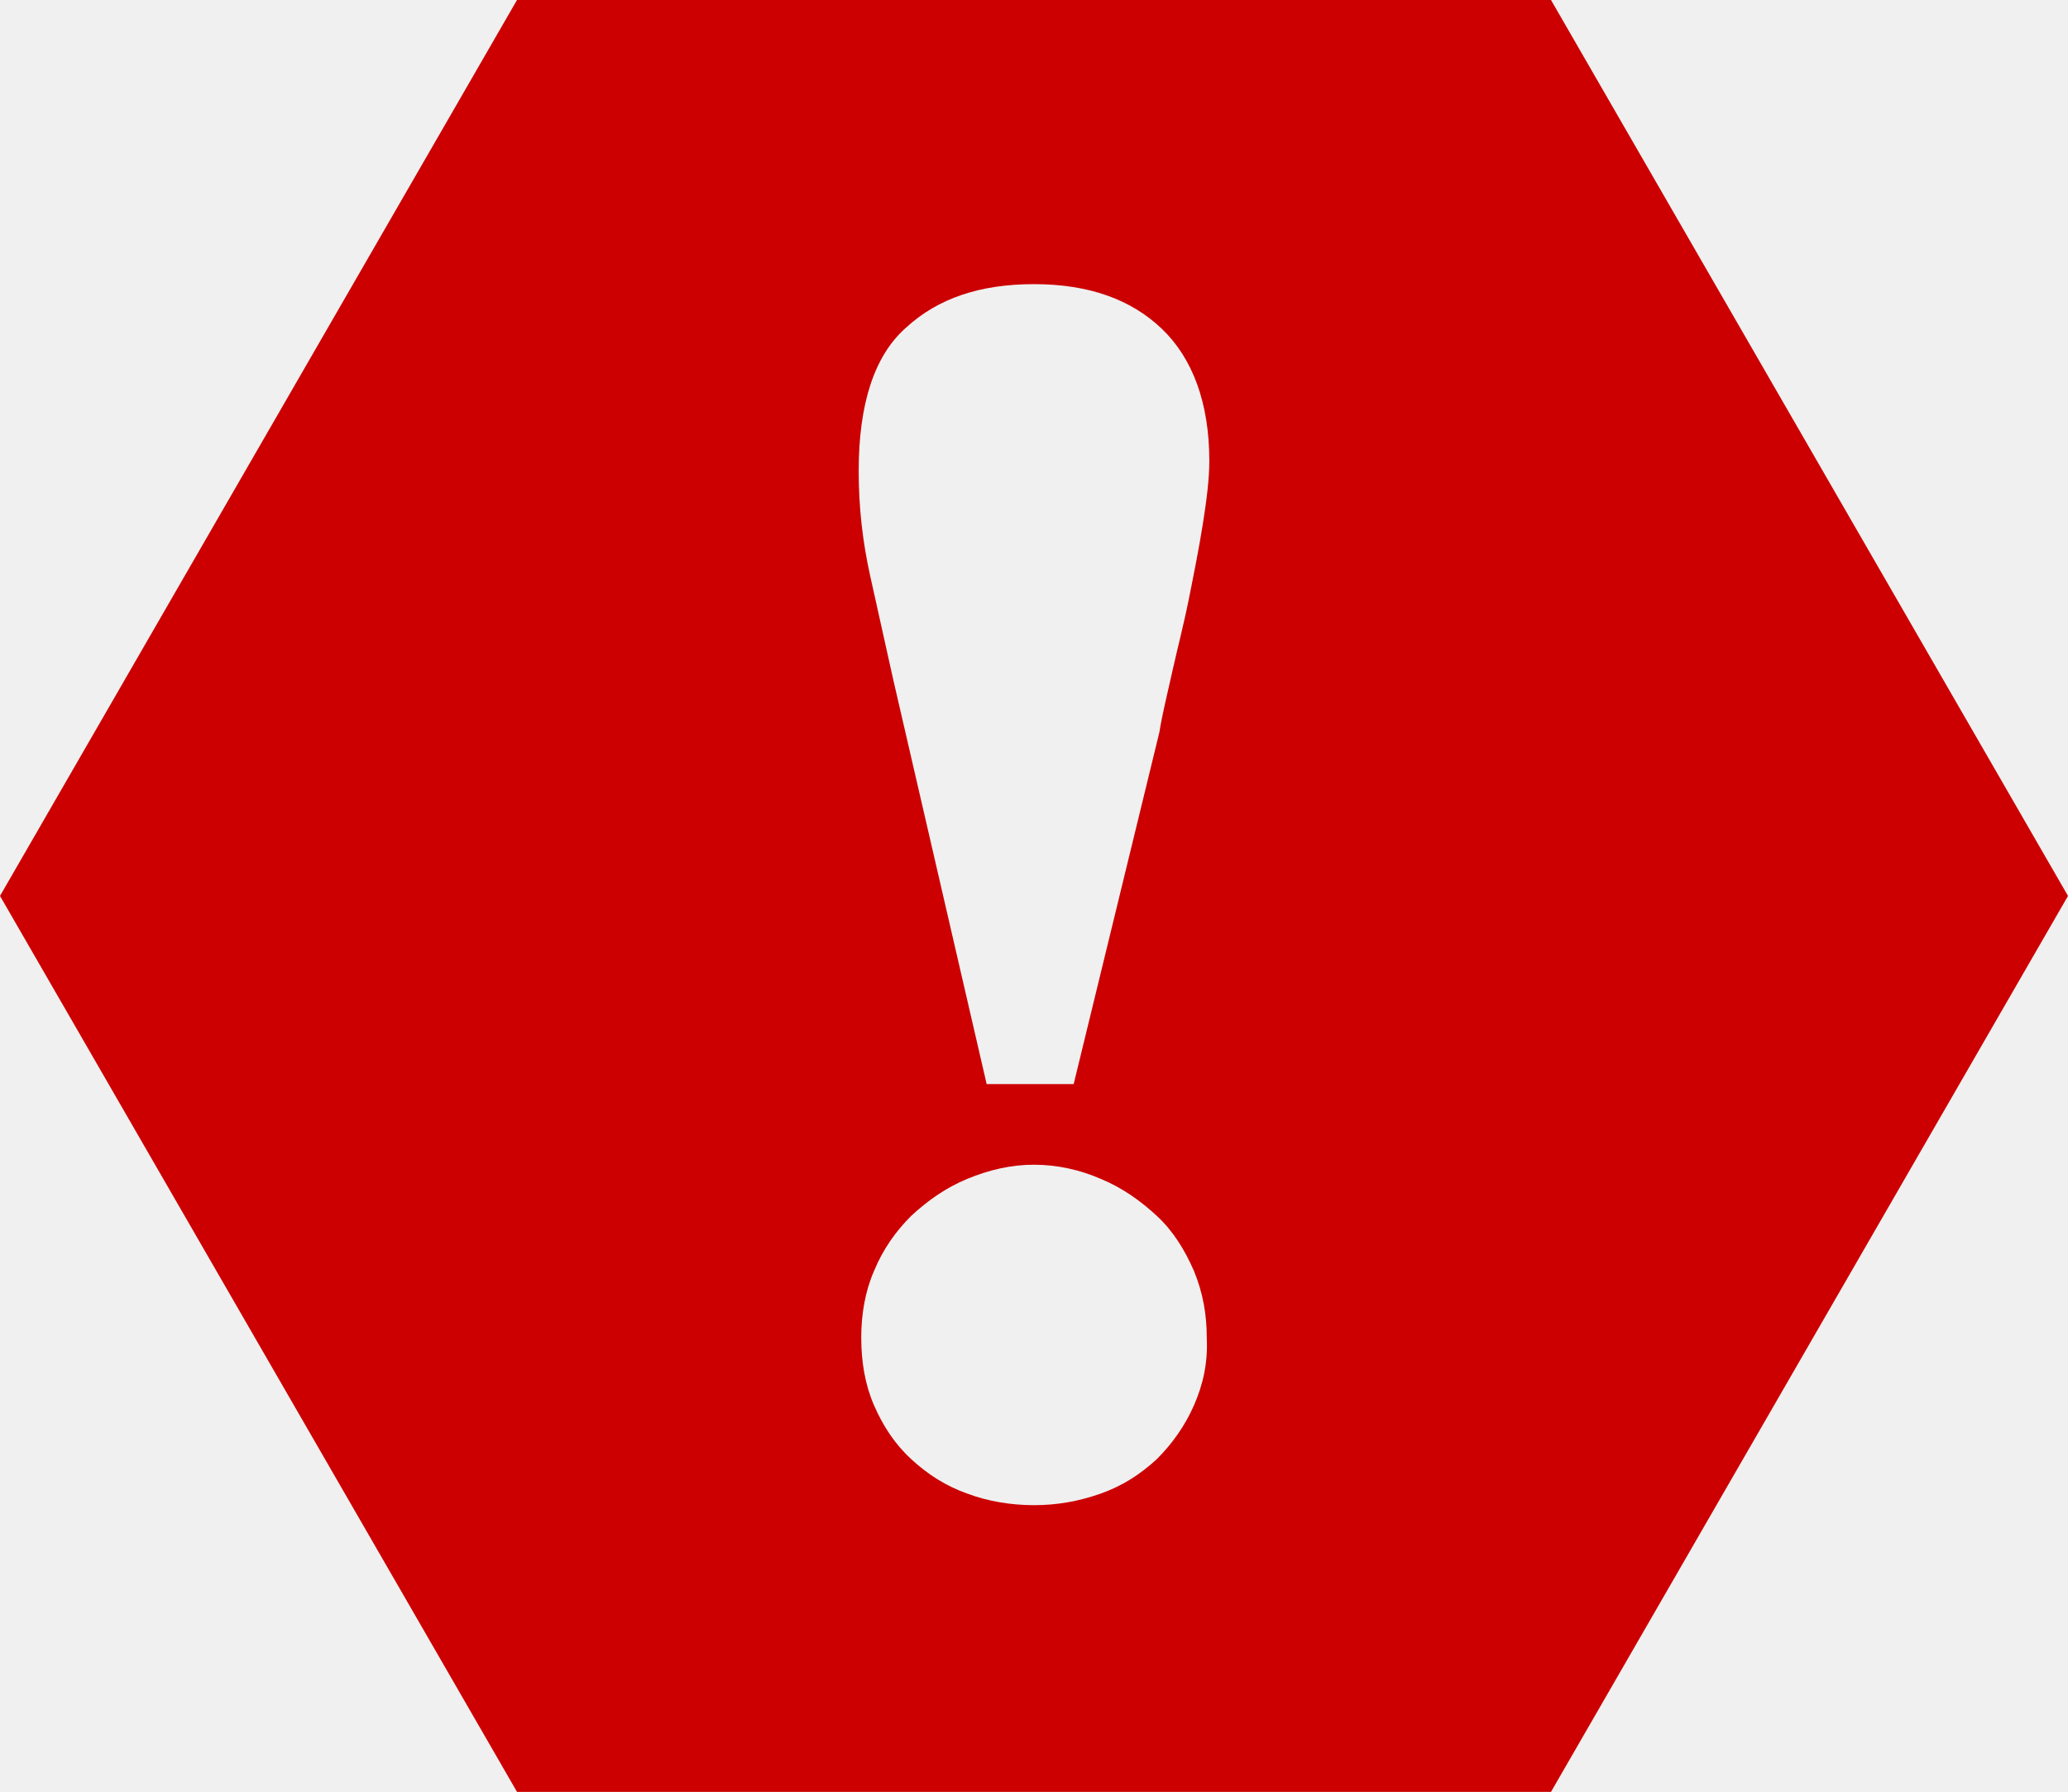
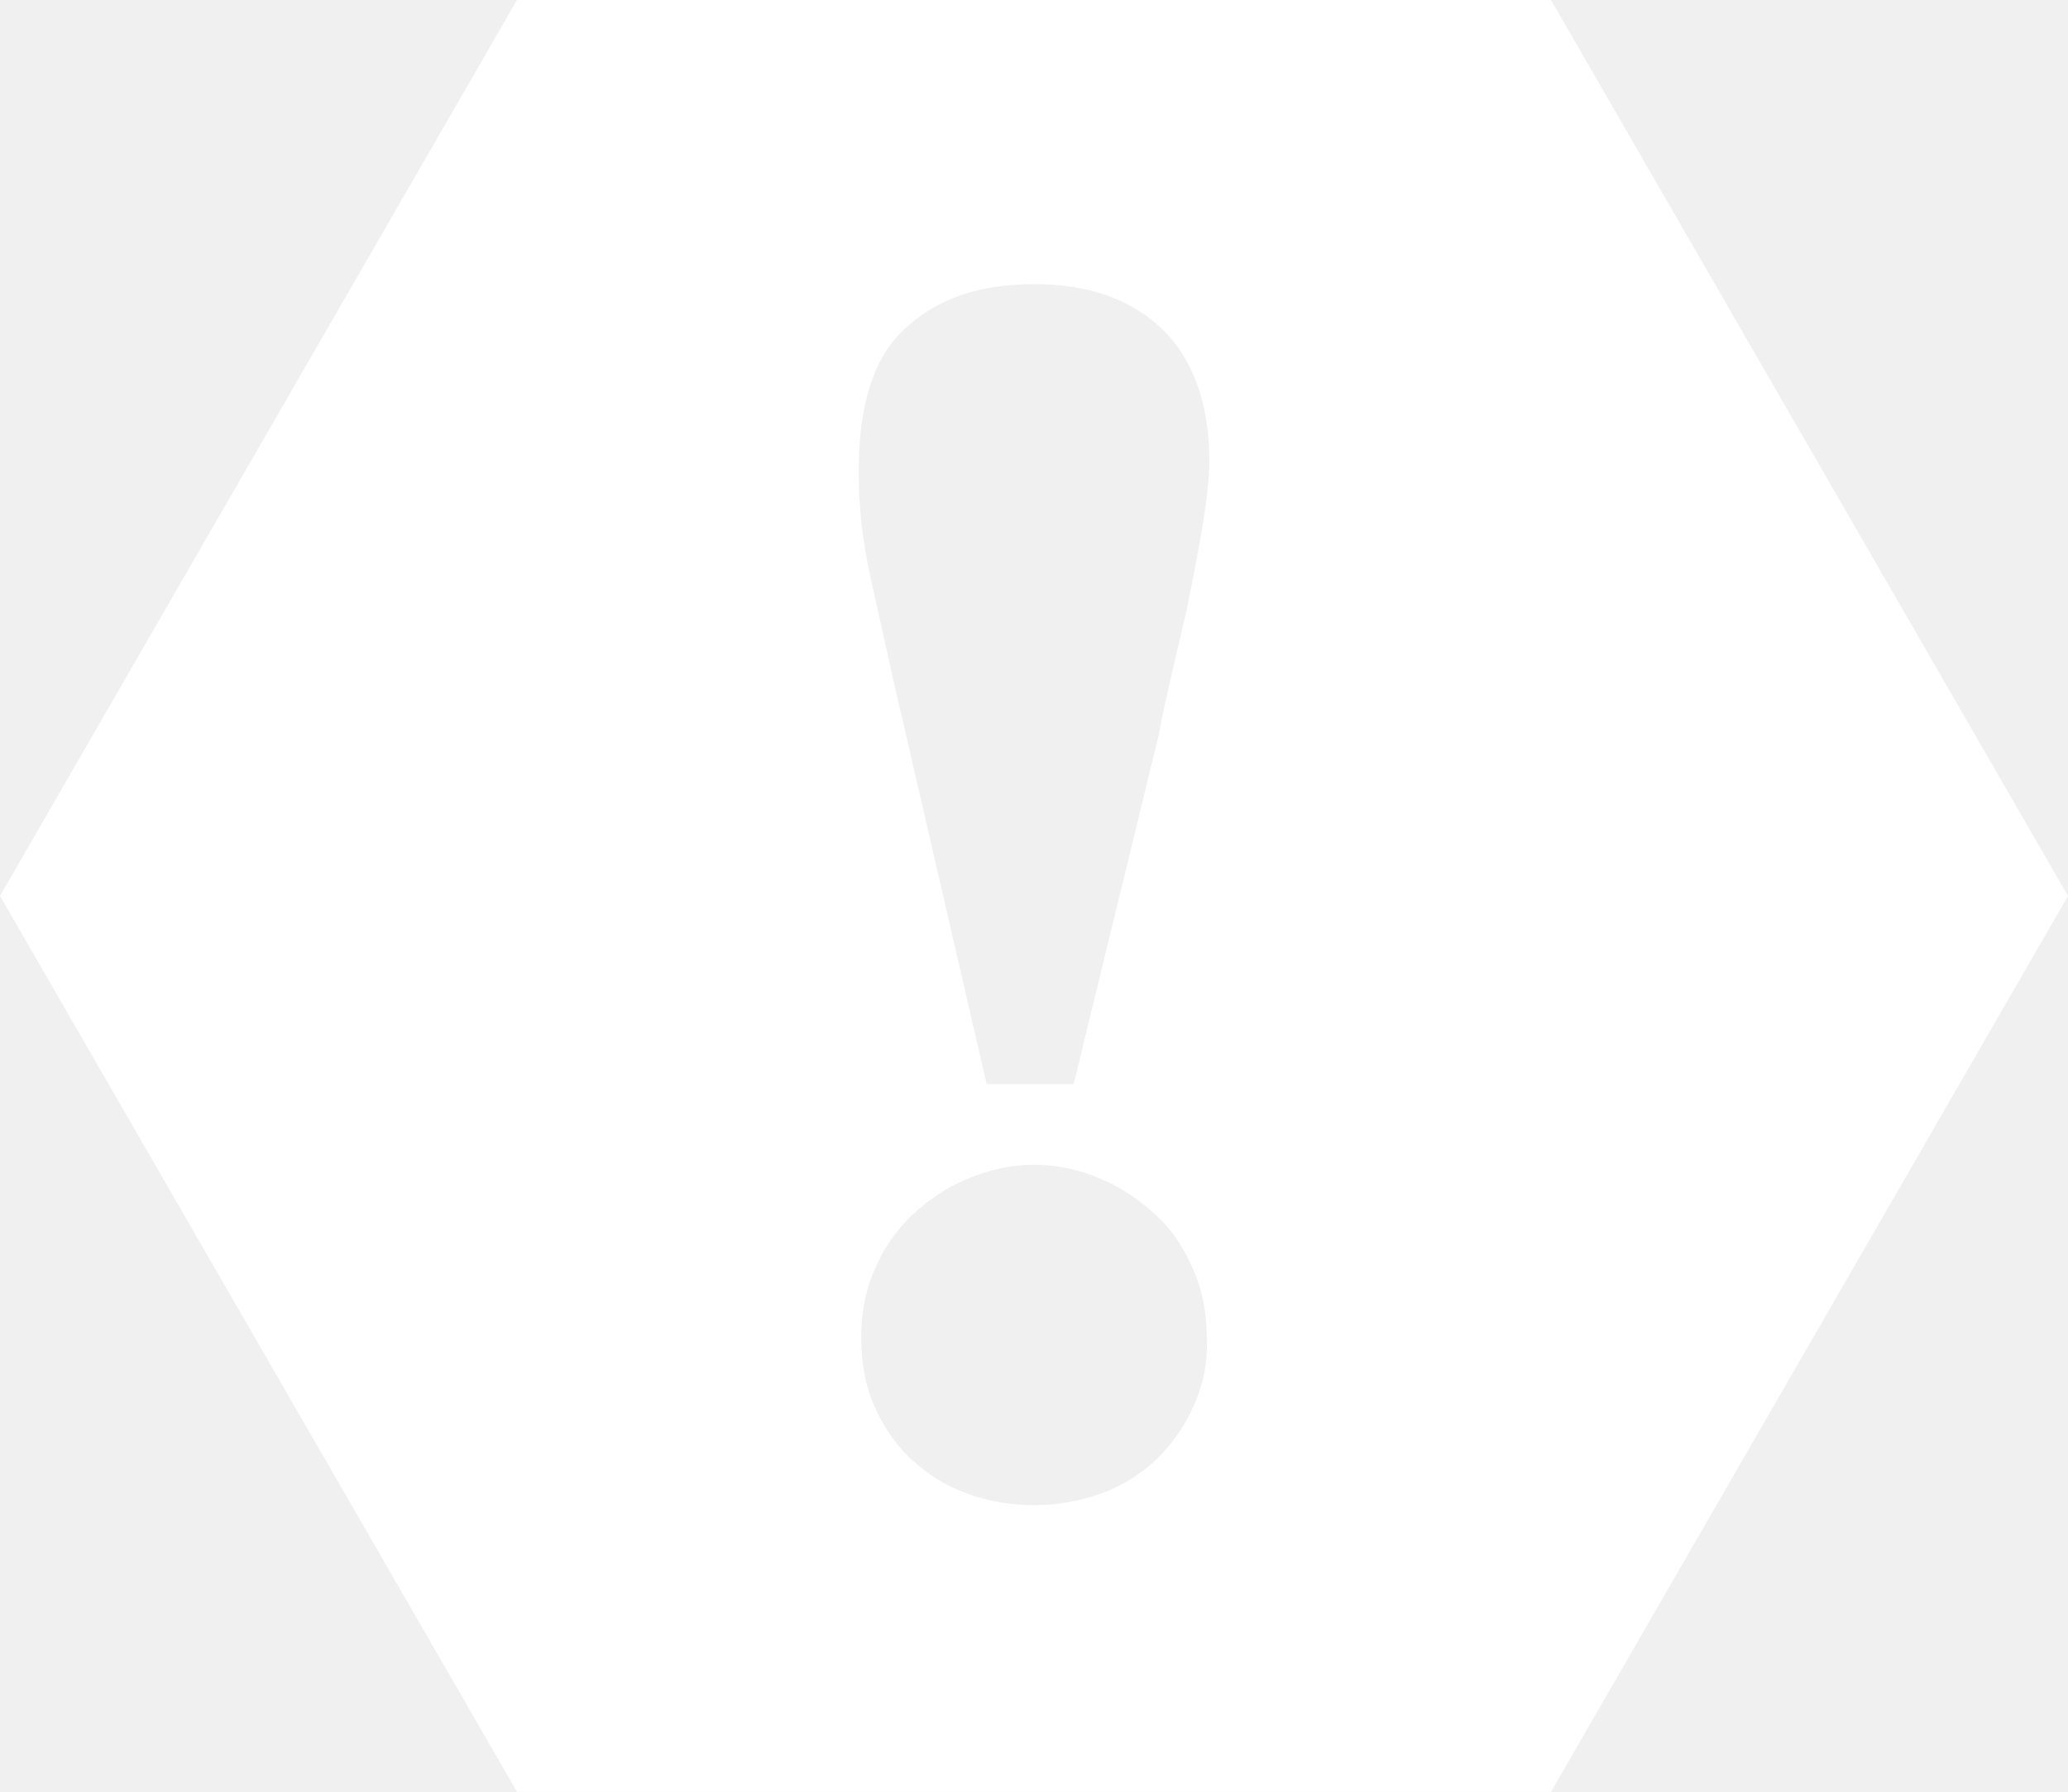
<svg xmlns="http://www.w3.org/2000/svg" version="1.1" id="Layer_1" x="0px" y="0px" viewBox="0 0 161.6 140" style="enable-background:new 0 0 161.6 140;" xml:space="preserve">
  <style type="text/css">
- 	.st0{fill:#CC0000;}
+ 	.st0{fill:#ffffff;}
</style>
  <path class="st0" d="M121.2,0H40.4L0,70l40.4,70h80.8l40.4-70L121.2,0z M93.3,109.8c-0.7,1.6-1.7,3-2.9,4.2  c-1.3,1.2-2.7,2.1-4.4,2.7c-1.7,0.6-3.4,0.9-5.2,0.9c-1.8,0-3.6-0.3-5.2-0.9c-1.7-0.6-3.1-1.5-4.4-2.7c-1.3-1.2-2.2-2.6-2.9-4.2  c-0.7-1.6-1-3.4-1-5.3c0-1.8,0.3-3.6,1-5.2c0.7-1.7,1.7-3.1,2.9-4.3c1.3-1.2,2.7-2.2,4.4-2.9c1.7-0.7,3.4-1.1,5.2-1.1  c1.8,0,3.6,0.4,5.2,1.1c1.7,0.7,3.1,1.7,4.4,2.9c1.3,1.2,2.2,2.7,2.9,4.3c0.7,1.7,1,3.4,1,5.2C94.4,106.5,94,108.2,93.3,109.8z   M94,40.9c-0.3,1.9-0.7,3.9-1.1,5.9c-0.4,2-0.9,3.9-1.3,5.7c-0.4,1.8-0.8,3.4-1,4.7l-6.7,27.5h-6.8l-7.3-31.6  c-0.6-2.7-1.2-5.4-1.8-8.1c-0.6-2.7-0.9-5.4-0.9-8.2c0-5.2,1.2-9,3.7-11.2c2.5-2.3,5.8-3.4,10-3.4c4.3,0,7.6,1.2,10,3.5  c2.4,2.3,3.7,5.8,3.7,10.3C94.5,37.4,94.3,39,94,40.9z" />
</svg>
